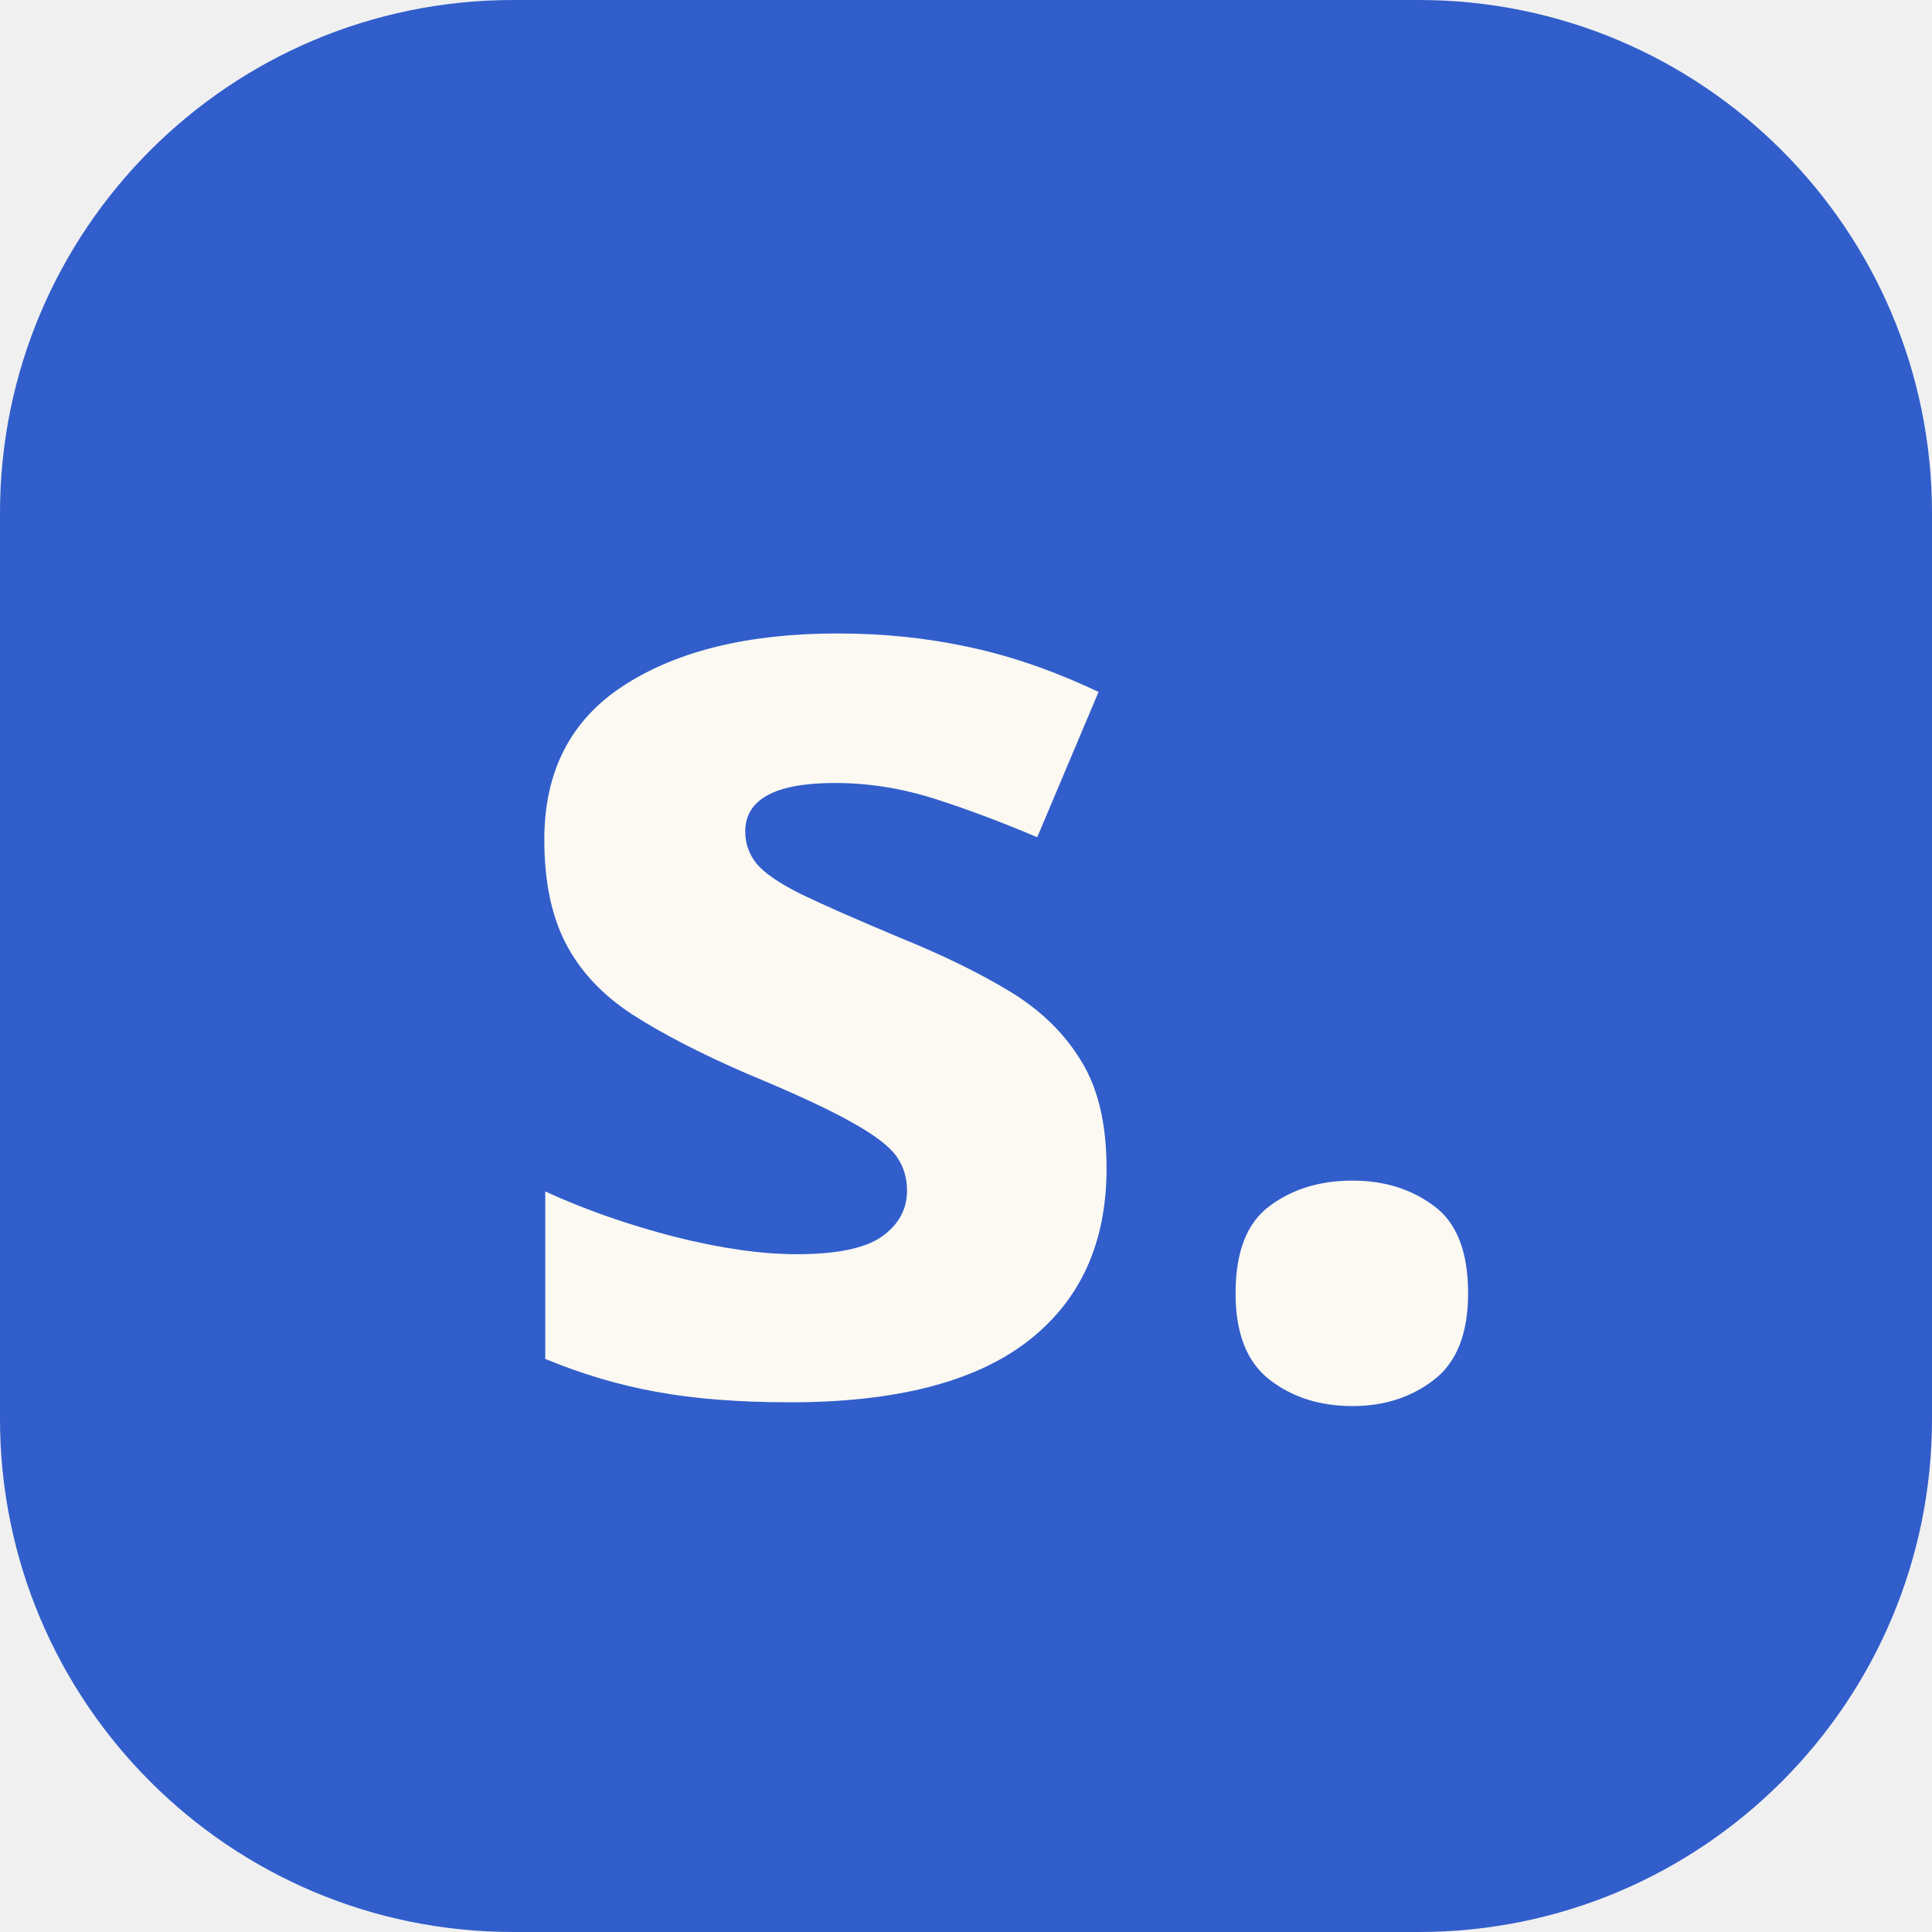
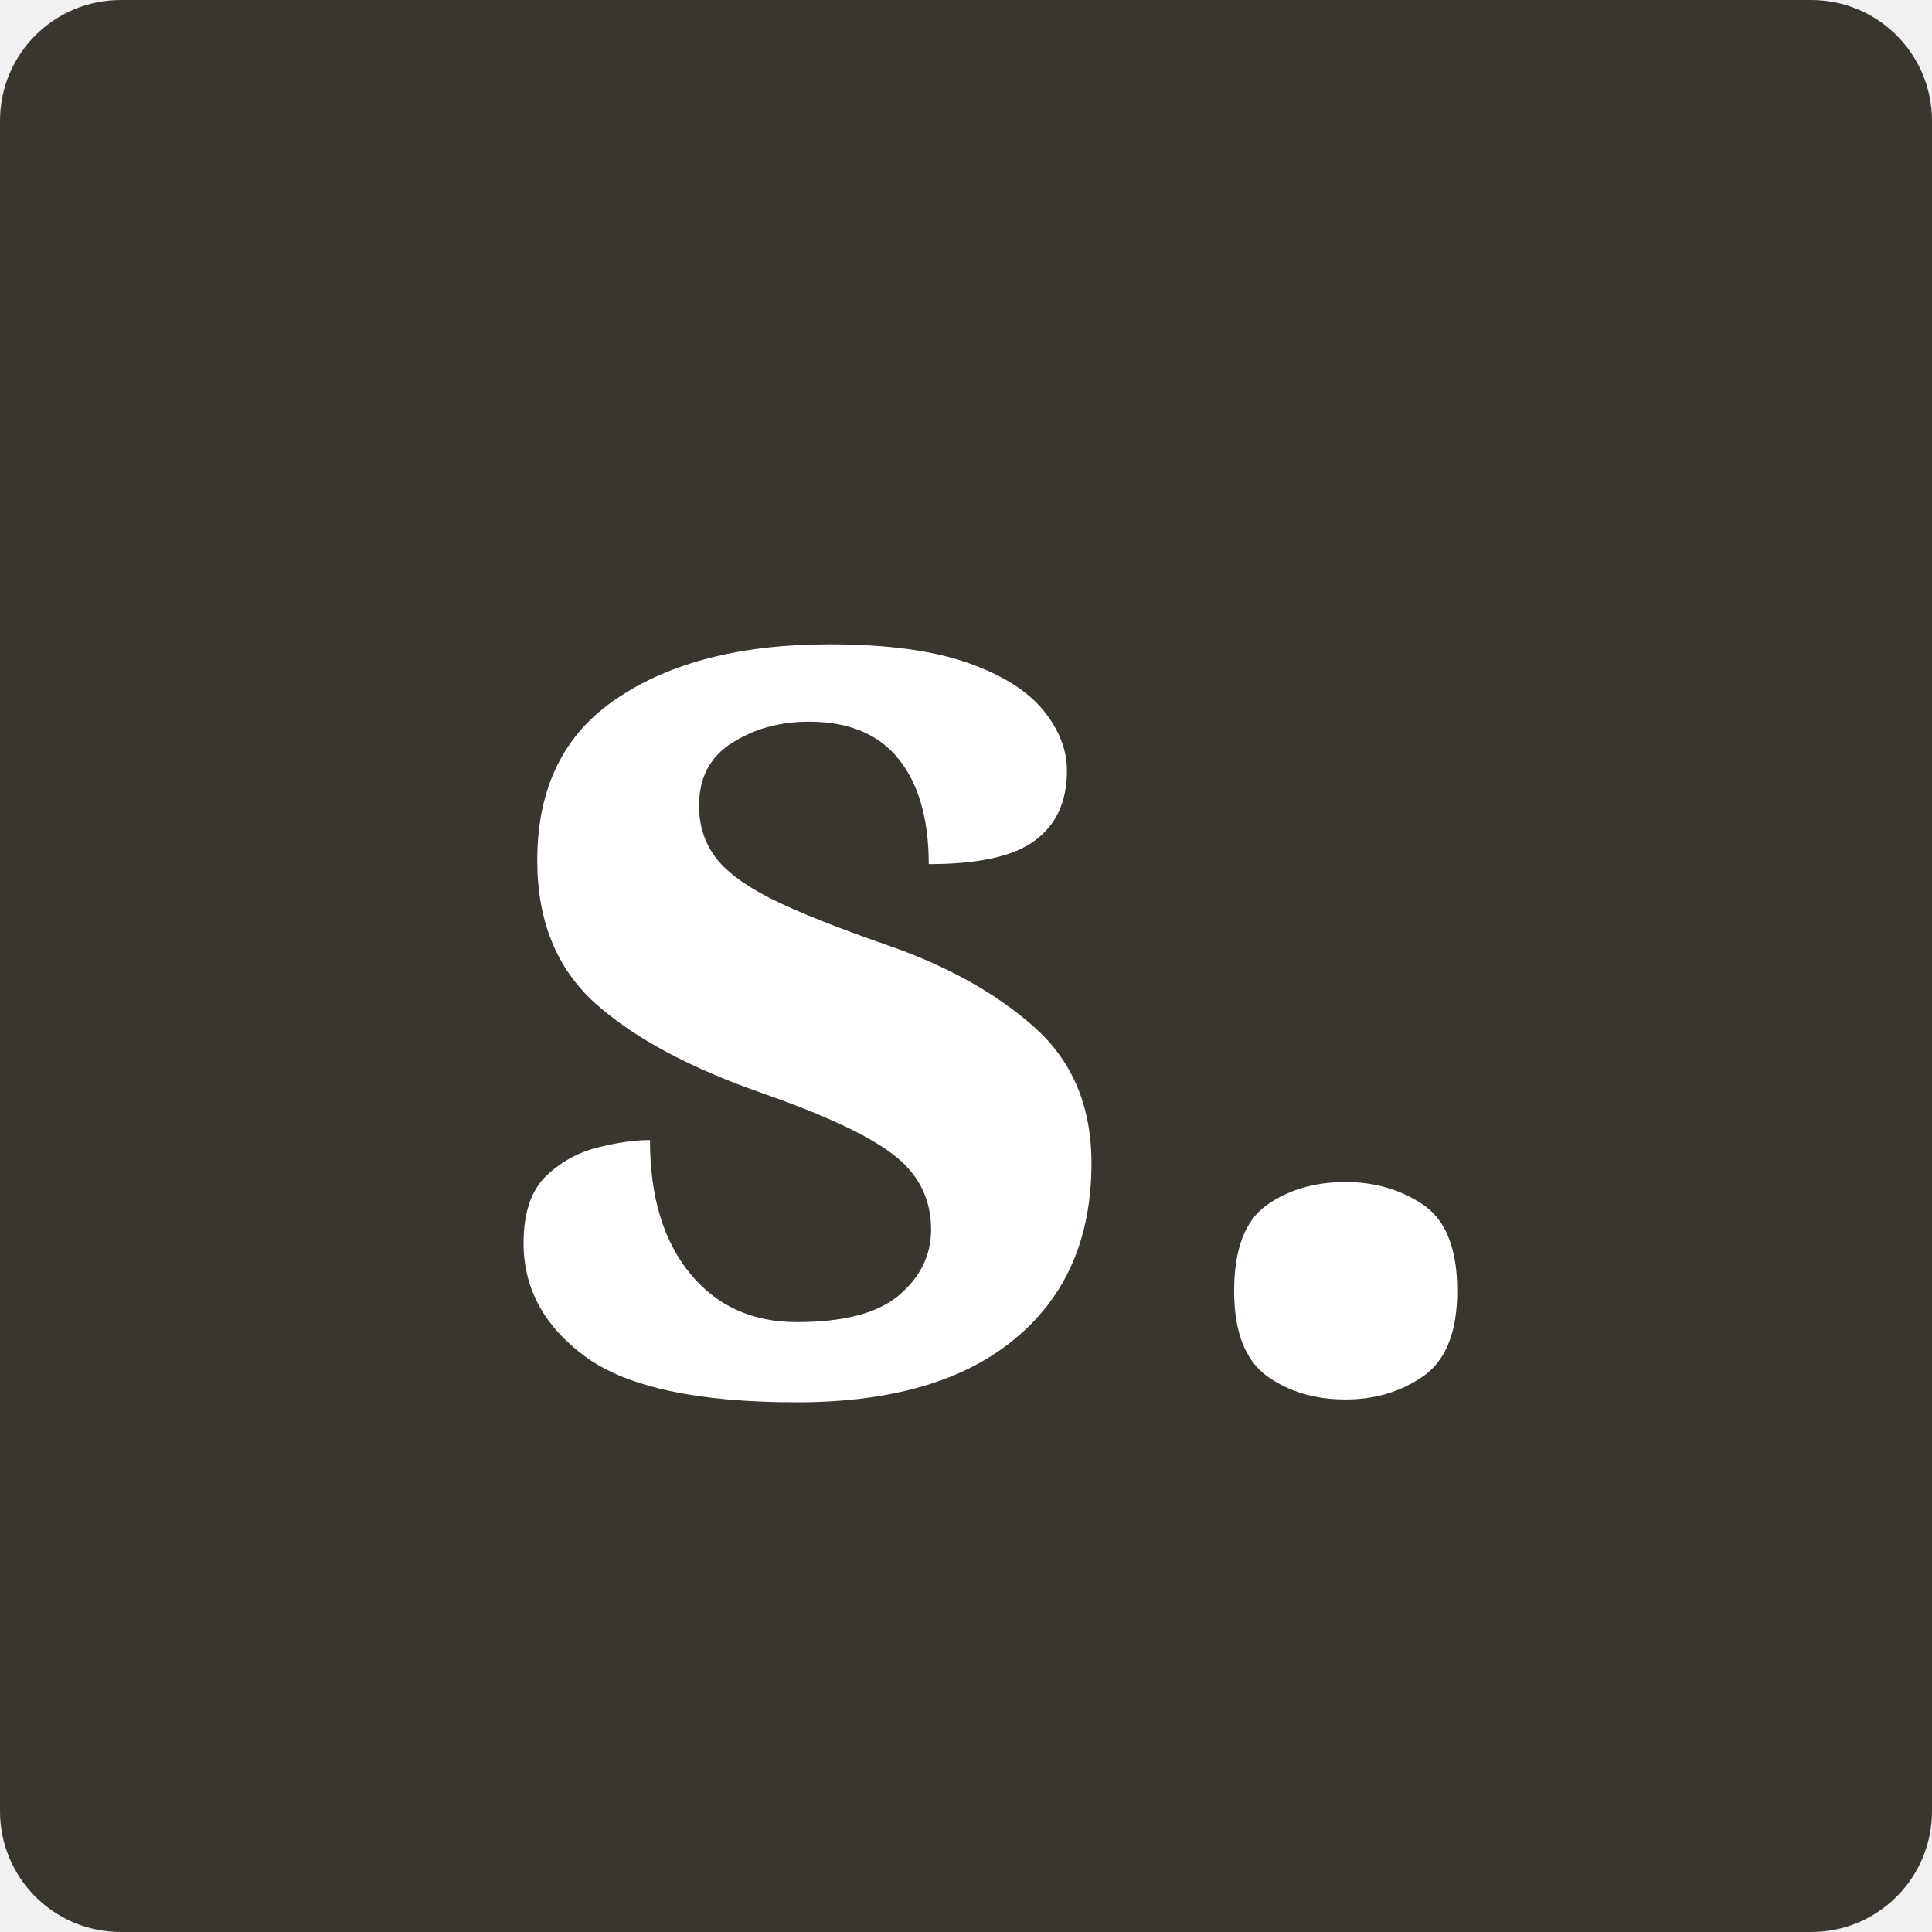
<svg xmlns="http://www.w3.org/2000/svg" viewBox="0 0 64 64">
-   <rect width="64" height="64" rx="17" fill="#315ecb" />
-   <text x="16" y="46" font-family="sans-serif" font-weight="bold" font-size="45" fill="#fcf9f2">s.</text>
+   <rect width="64" height="64" rx="4" fill="#39362f" />
+   <text x="16" y="46" font-family="serif" font-weight="bold" font-size="45" fill="#ffffff">s.</text>
</svg>
